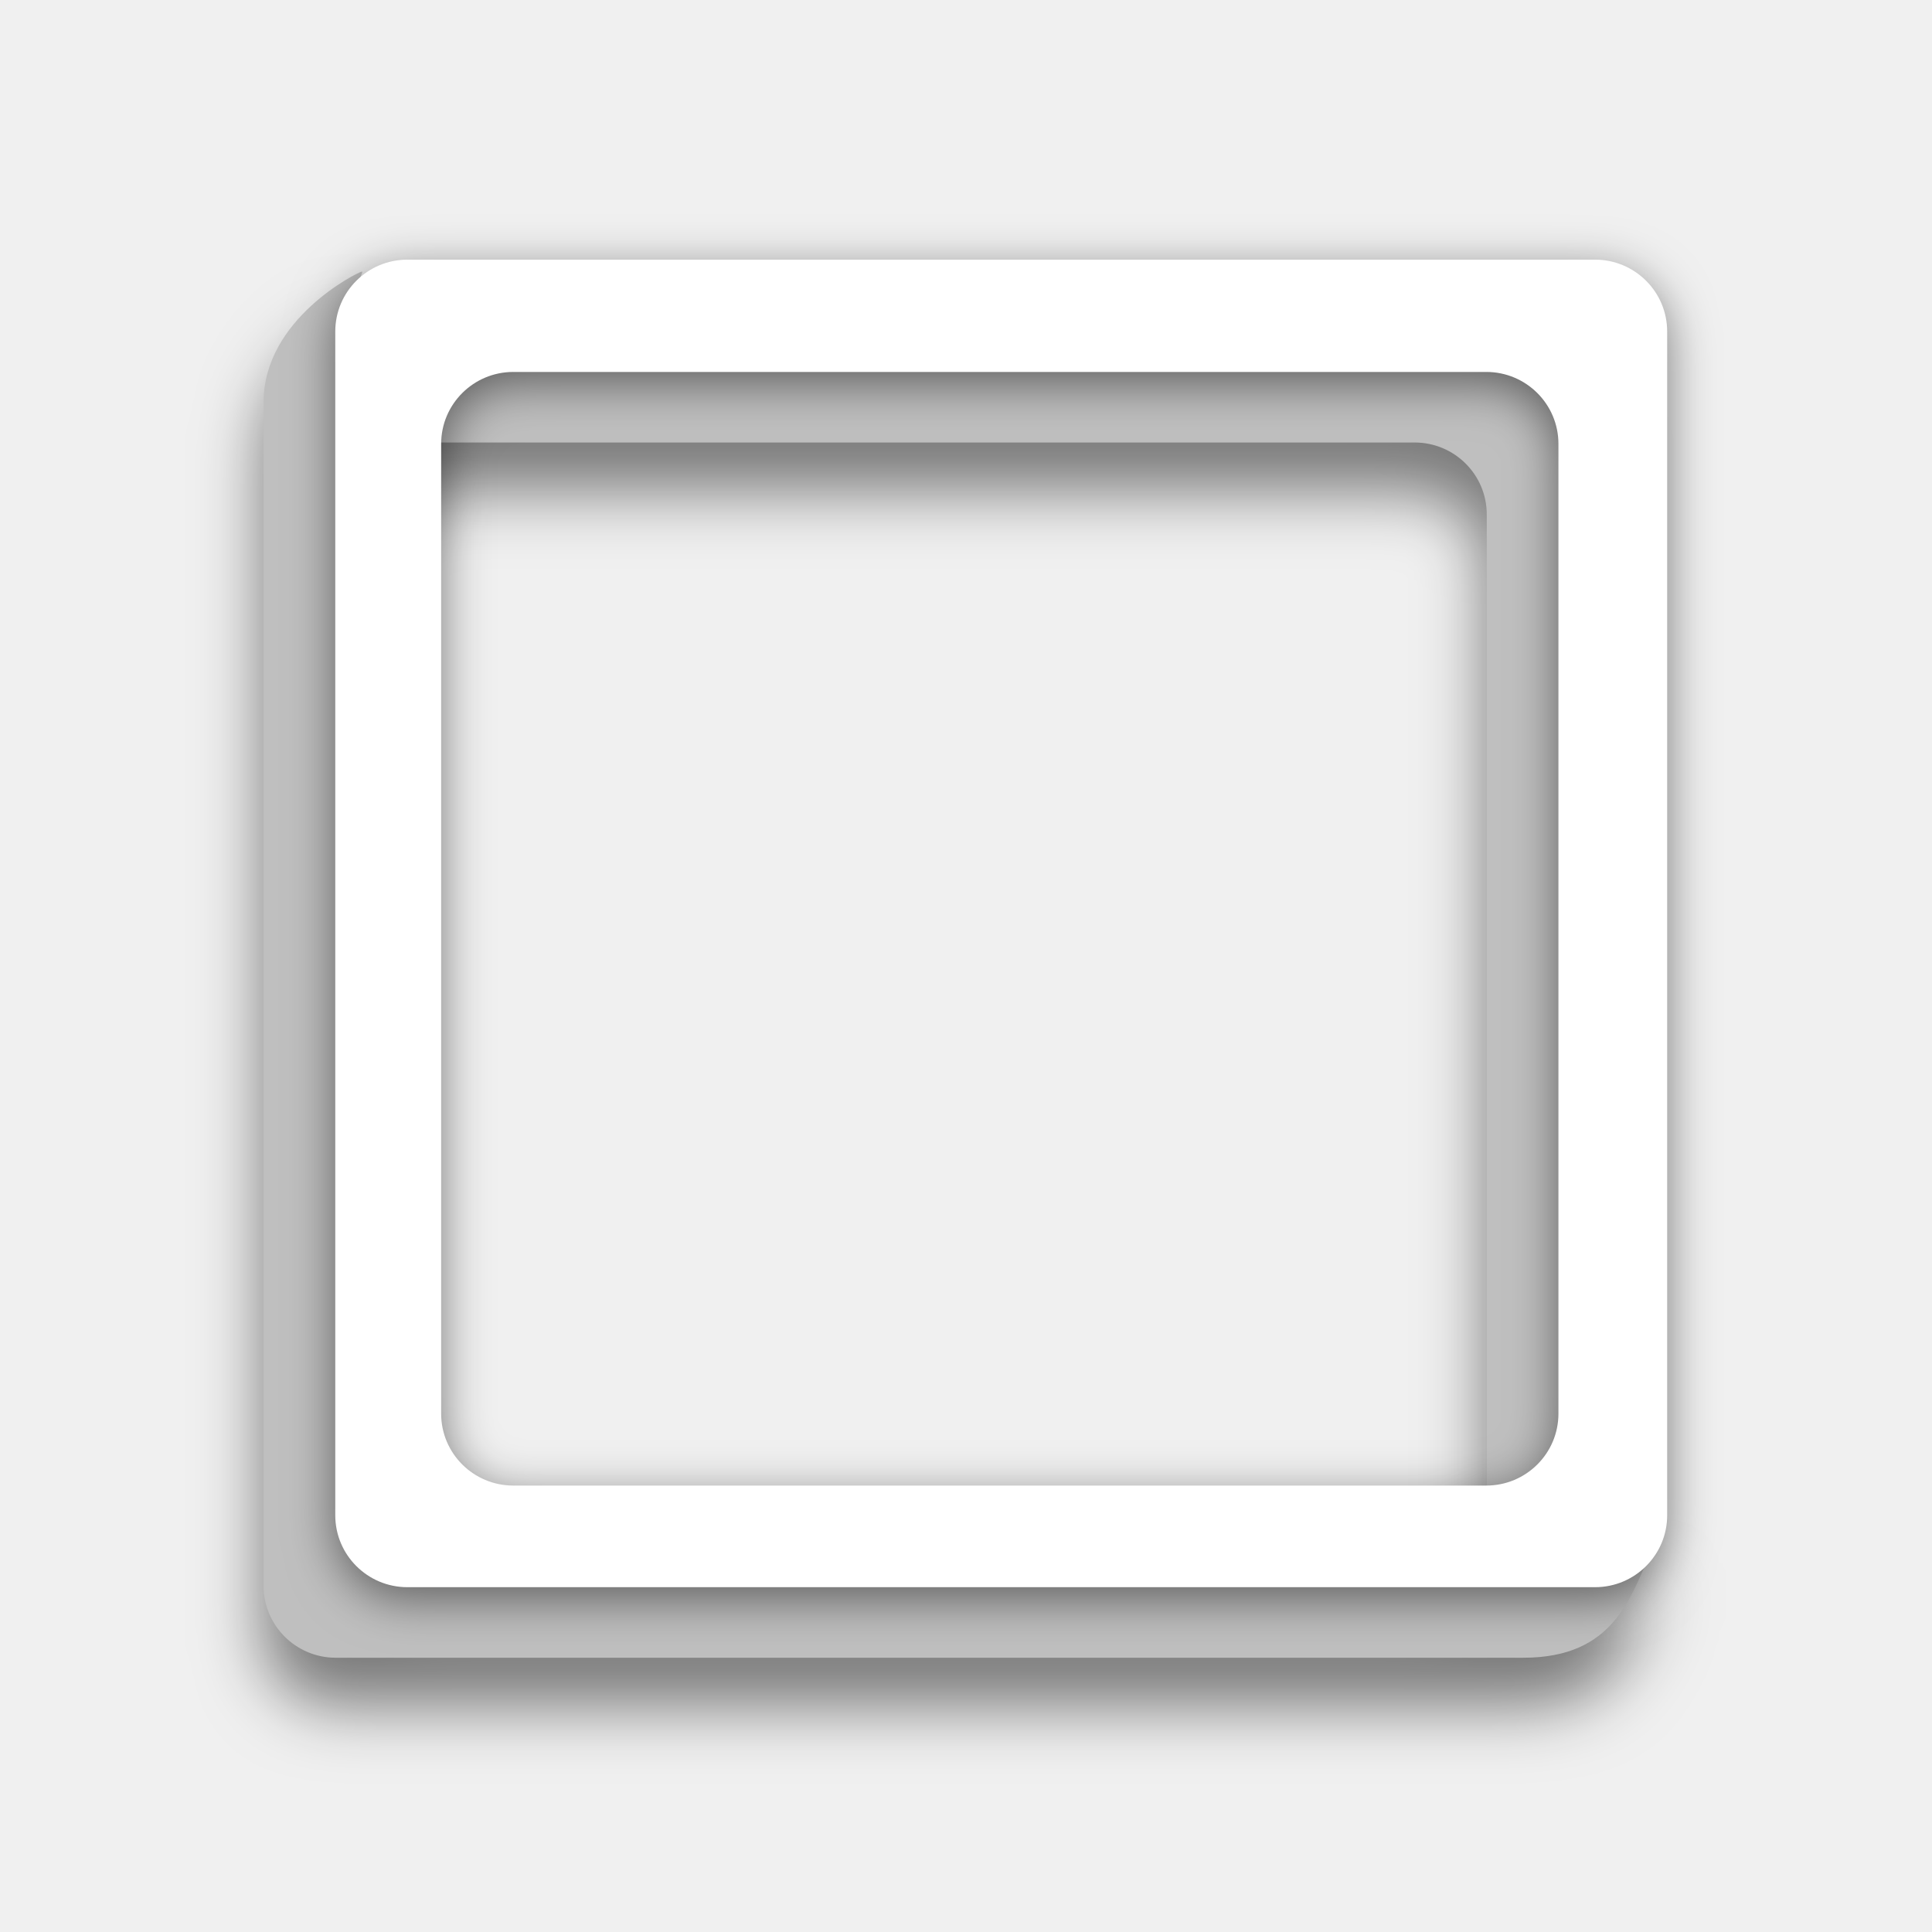
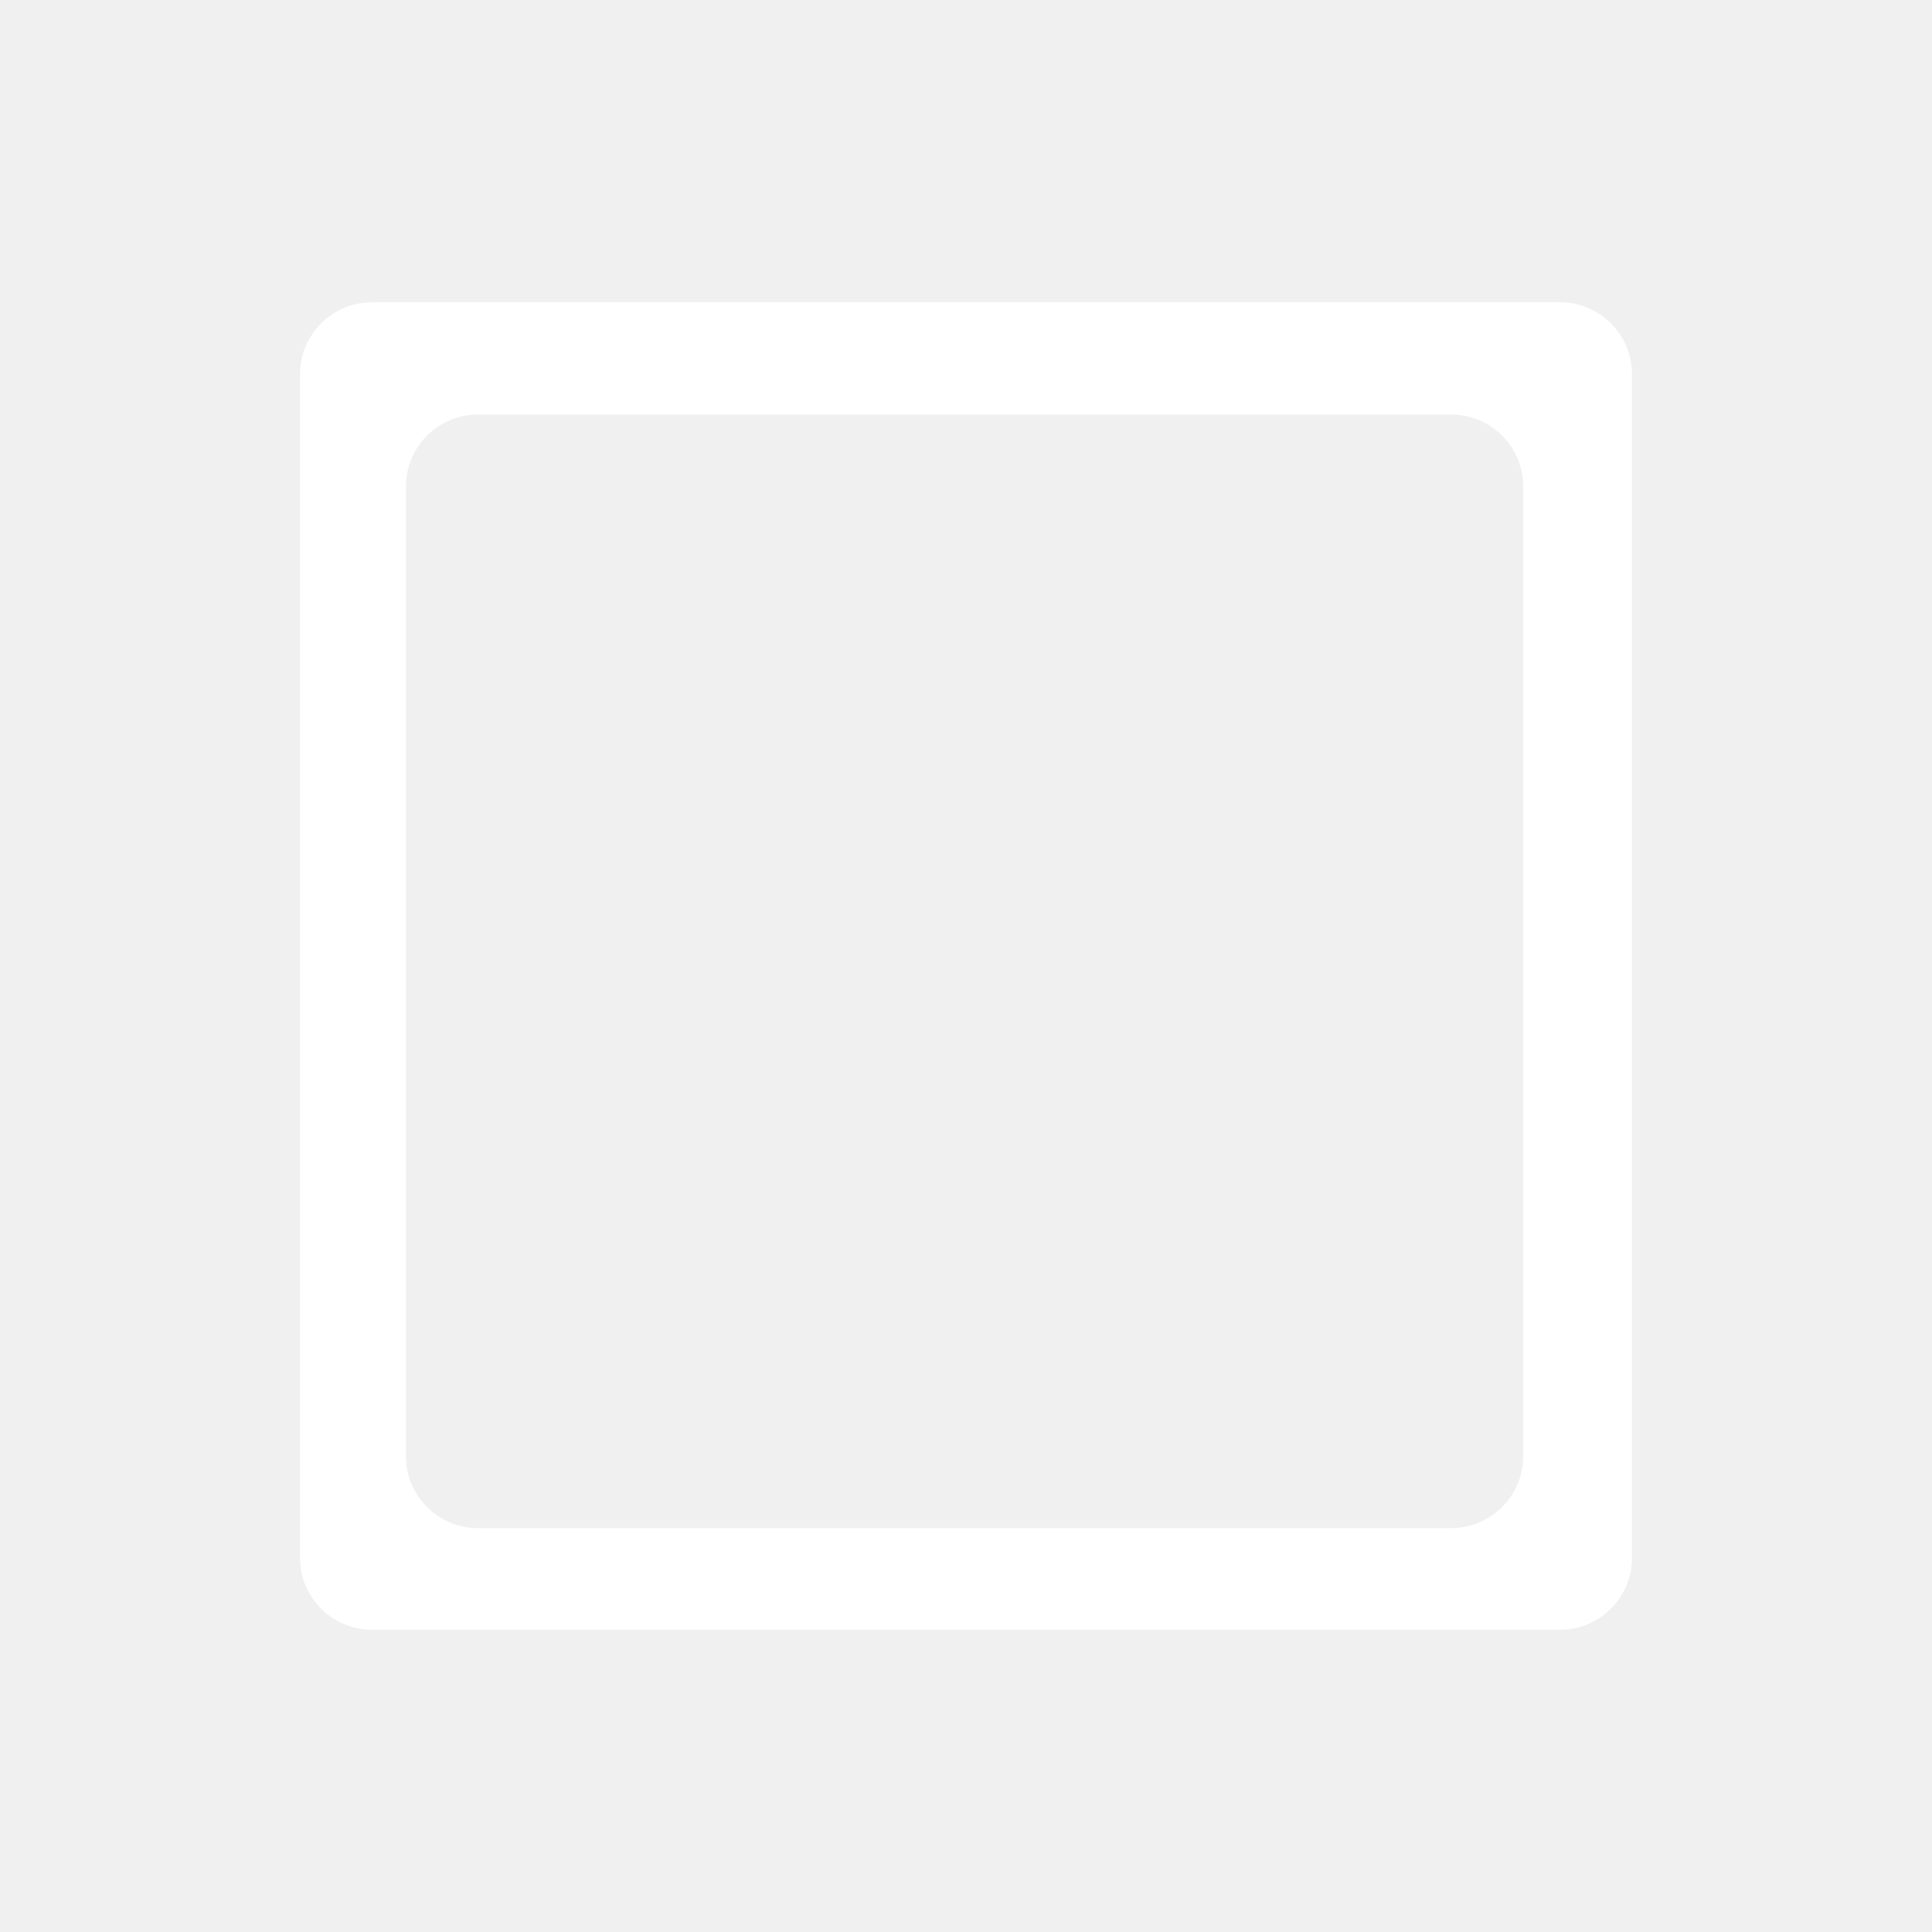
<svg xmlns="http://www.w3.org/2000/svg" xmlns:xlink="http://www.w3.org/1999/xlink" width="400px" height="400px" viewBox="0 0 400 400" version="1.1" id="svg48">
  <defs id="defs54">
    <rect id="path-1" x="390" y="1359" width="400" height="400" />
    <mask id="mask-2" maskContentUnits="userSpaceOnUse" maskUnits="objectBoundingBox" x="0" y="0" width="400" height="400" fill="white">
      <use xlink:href="#path-1" id="use58" />
    </mask>
    <path d="M192.715,217.756 L29.807,217.756 C23.137,217.756 17.729,212.35 17.729,205.68 L17.729,42.787 C17.729,36.12 23.137,30.712 29.807,30.712 L192.715,30.712 C199.385,30.712 204.791,36.12 204.791,42.787 L204.791,205.68 C204.791,212.35 199.385,217.756 192.715,217.756 M2.84217094e-14,222.752 C2.84217094e-14,229.42 5.406,234.828 12.076,234.828 L210.924,234.828 C226.172,234.828 228.861,224.627 232.498,216.573 C236.134,208.52 223,223.29 223,222.752 L223,23.925 C223,17.256 217.592,11.848 210.924,11.848 L12.076,11.848 C11.281,11.848 17.199,1.855 16.447,2.002 C15.694,2.148 2.84217094e-14,9.947 2.84217094e-14,23.925 L2.84217094e-14,222.752 Z" id="path-3" />
    <filter x="-50%" y="-50%" width="200%" height="200%" filterUnits="objectBoundingBox" id="filter-4">
      <feOffset dx="0" dy="8" in="SourceAlpha" result="shadowOffsetOuter1" id="feOffset62" />
      <feGaussianBlur stdDeviation="5.5" in="shadowOffsetOuter1" result="shadowBlurOuter1" id="feGaussianBlur64" />
      <feColorMatrix values="0 0 0 0 0   0 0 0 0 0   0 0 0 0 0  0 0 0 0.5 0" type="matrix" in="shadowBlurOuter1" id="feColorMatrix66" />
    </filter>
    <path d="M204.715,205.908 L41.807,205.908 C35.137,205.908 29.729,200.502 29.729,193.832 L29.729,30.939 C29.729,24.272 35.137,18.864 41.807,18.864 L204.715,18.864 C211.385,18.864 216.791,24.272 216.791,30.939 L216.791,193.832 C216.791,200.502 211.385,205.908 204.715,205.908 M12,12.077 L12,210.904 C12,217.572 17.406,222.98 24.076,222.98 L222.924,222.98 C229.592,222.98 235,217.572 235,210.904 L235,12.077 C235,5.408 229.592,-4.8316906e-13 222.924,-4.8316906e-13 L24.076,-4.8316906e-13 C17.406,-4.8316906e-13 12,5.408 12,12.077" id="path-5" />
    <filter x="-50%" y="-50%" width="200%" height="200%" filterUnits="objectBoundingBox" id="filter-6">
      <feOffset dx="0" dy="2" in="SourceAlpha" result="shadowOffsetOuter1" id="feOffset70" />
      <feGaussianBlur stdDeviation="4" in="shadowOffsetOuter1" result="shadowBlurOuter1" id="feGaussianBlur72" />
      <feColorMatrix values="0 0 0 0 0   0 0 0 0 0   0 0 0 0 0  0 0 0 0.5 0" type="matrix" in="shadowBlurOuter1" id="feColorMatrix74" />
    </filter>
  </defs>
-   <g id="Page-1" transform="matrix(1.236588,0,0,1.232644,-48.06258,-48.55268)" style="fill:none;fill-rule:evenodd;stroke:none;stroke-width:1">
-     <g id="Artboard-6-Copy" transform="translate(-390,-1359)">
-       <use id="Rectangle-4-Copy-2" mask="url(#mask-2)" xlink:href="#path-1" style="stroke:#979797;stroke-width:2;stroke-opacity:0" x="0" y="0" width="100%" height="100%" />
-       <g id="Square" transform="translate(473,1442)">
-         <g id="Fill-29-Copy-4">
-           <use xlink:href="#path-3" id="use81" style="fill:#000000;fill-opacity:1;filter:url(#filter-4)" x="0" y="0" width="100%" height="100%" />
-           <use xlink:href="#path-3" id="use83" style="fill:#bfbfbf;fill-rule:evenodd" x="0" y="0" width="100%" height="100%" />
-         </g>
-         <g id="Fill-29-Copy-5">
-           <use xlink:href="#path-5" id="use86" style="fill:#000000;fill-opacity:1;filter:url(#filter-6)" x="0" y="0" width="100%" height="100%" />
-           <use xlink:href="#path-5" id="use88" style="fill:#ffffff;fill-rule:evenodd" x="0" y="0" width="100%" height="100%" />
-         </g>
-       </g>
-     </g>
-   </g>
+   <use xlink:href="#path-5" id="use88" style="fill:#ffffff;fill-rule:evenodd;stroke:none;stroke-width:1" x="0" y="0" width="100%" height="100%" transform="matrix(1.236588,0,0,1.232644,47.28142,62.57273)" />
</svg>
